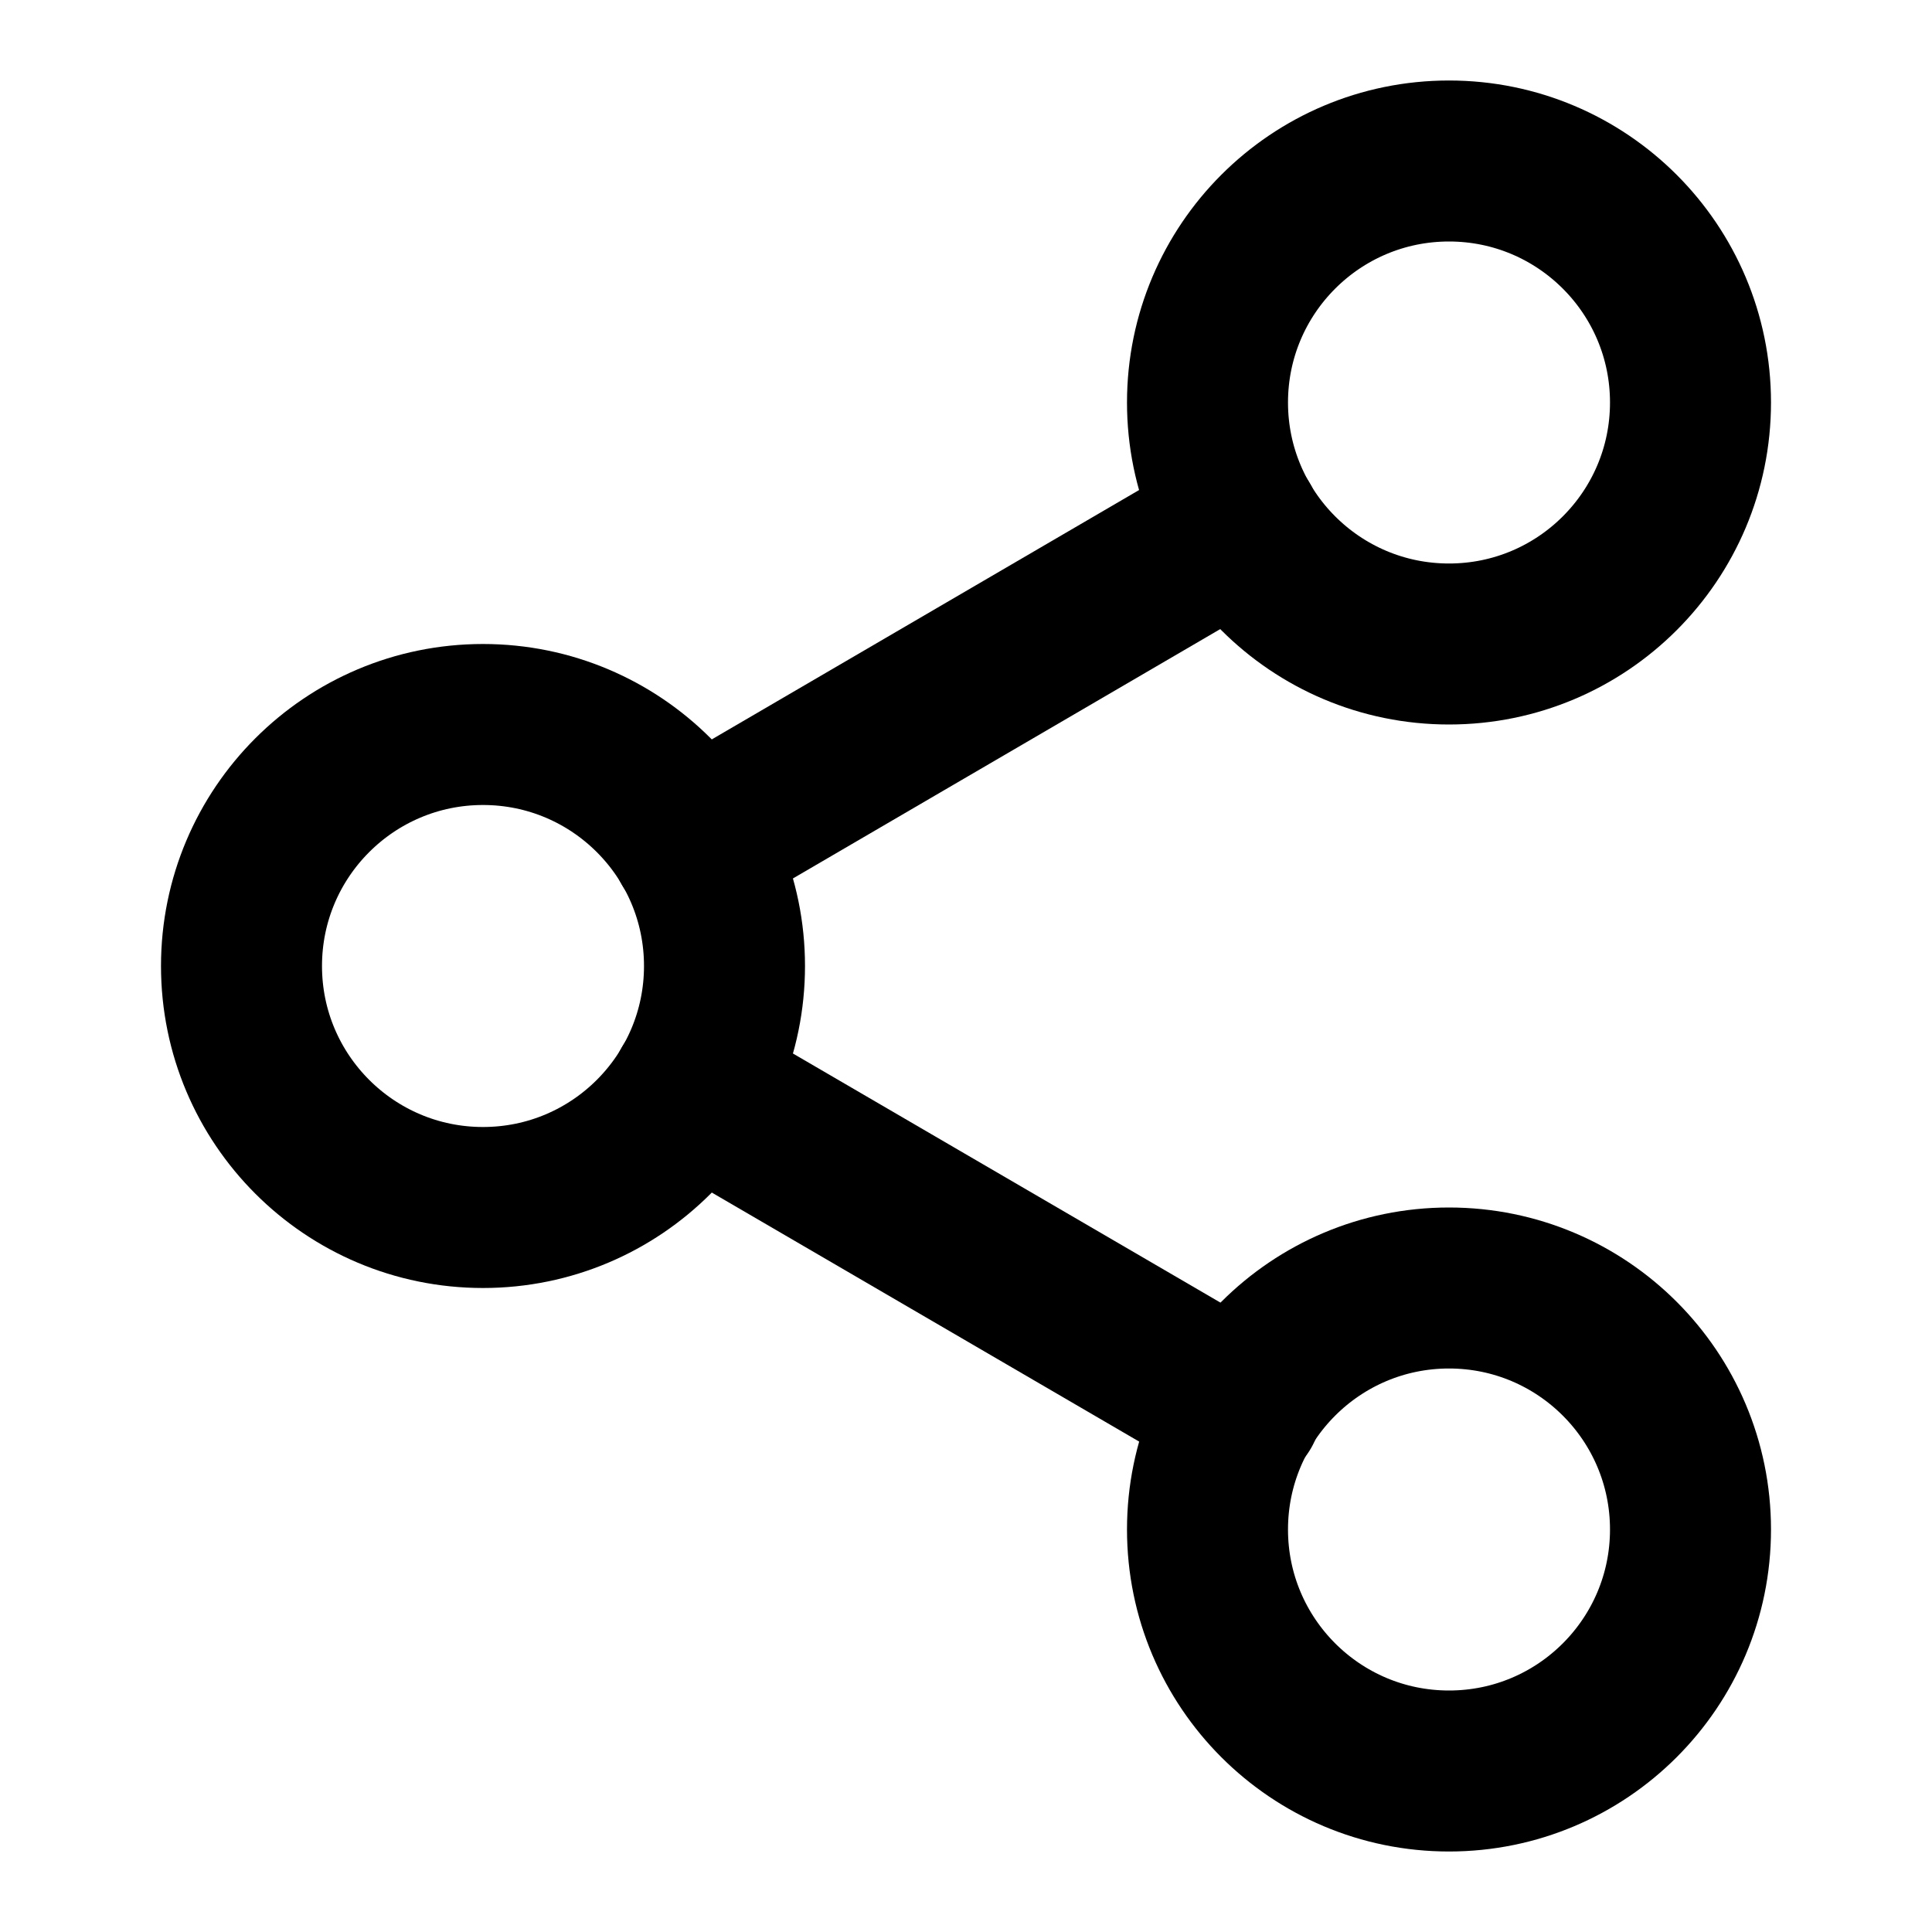
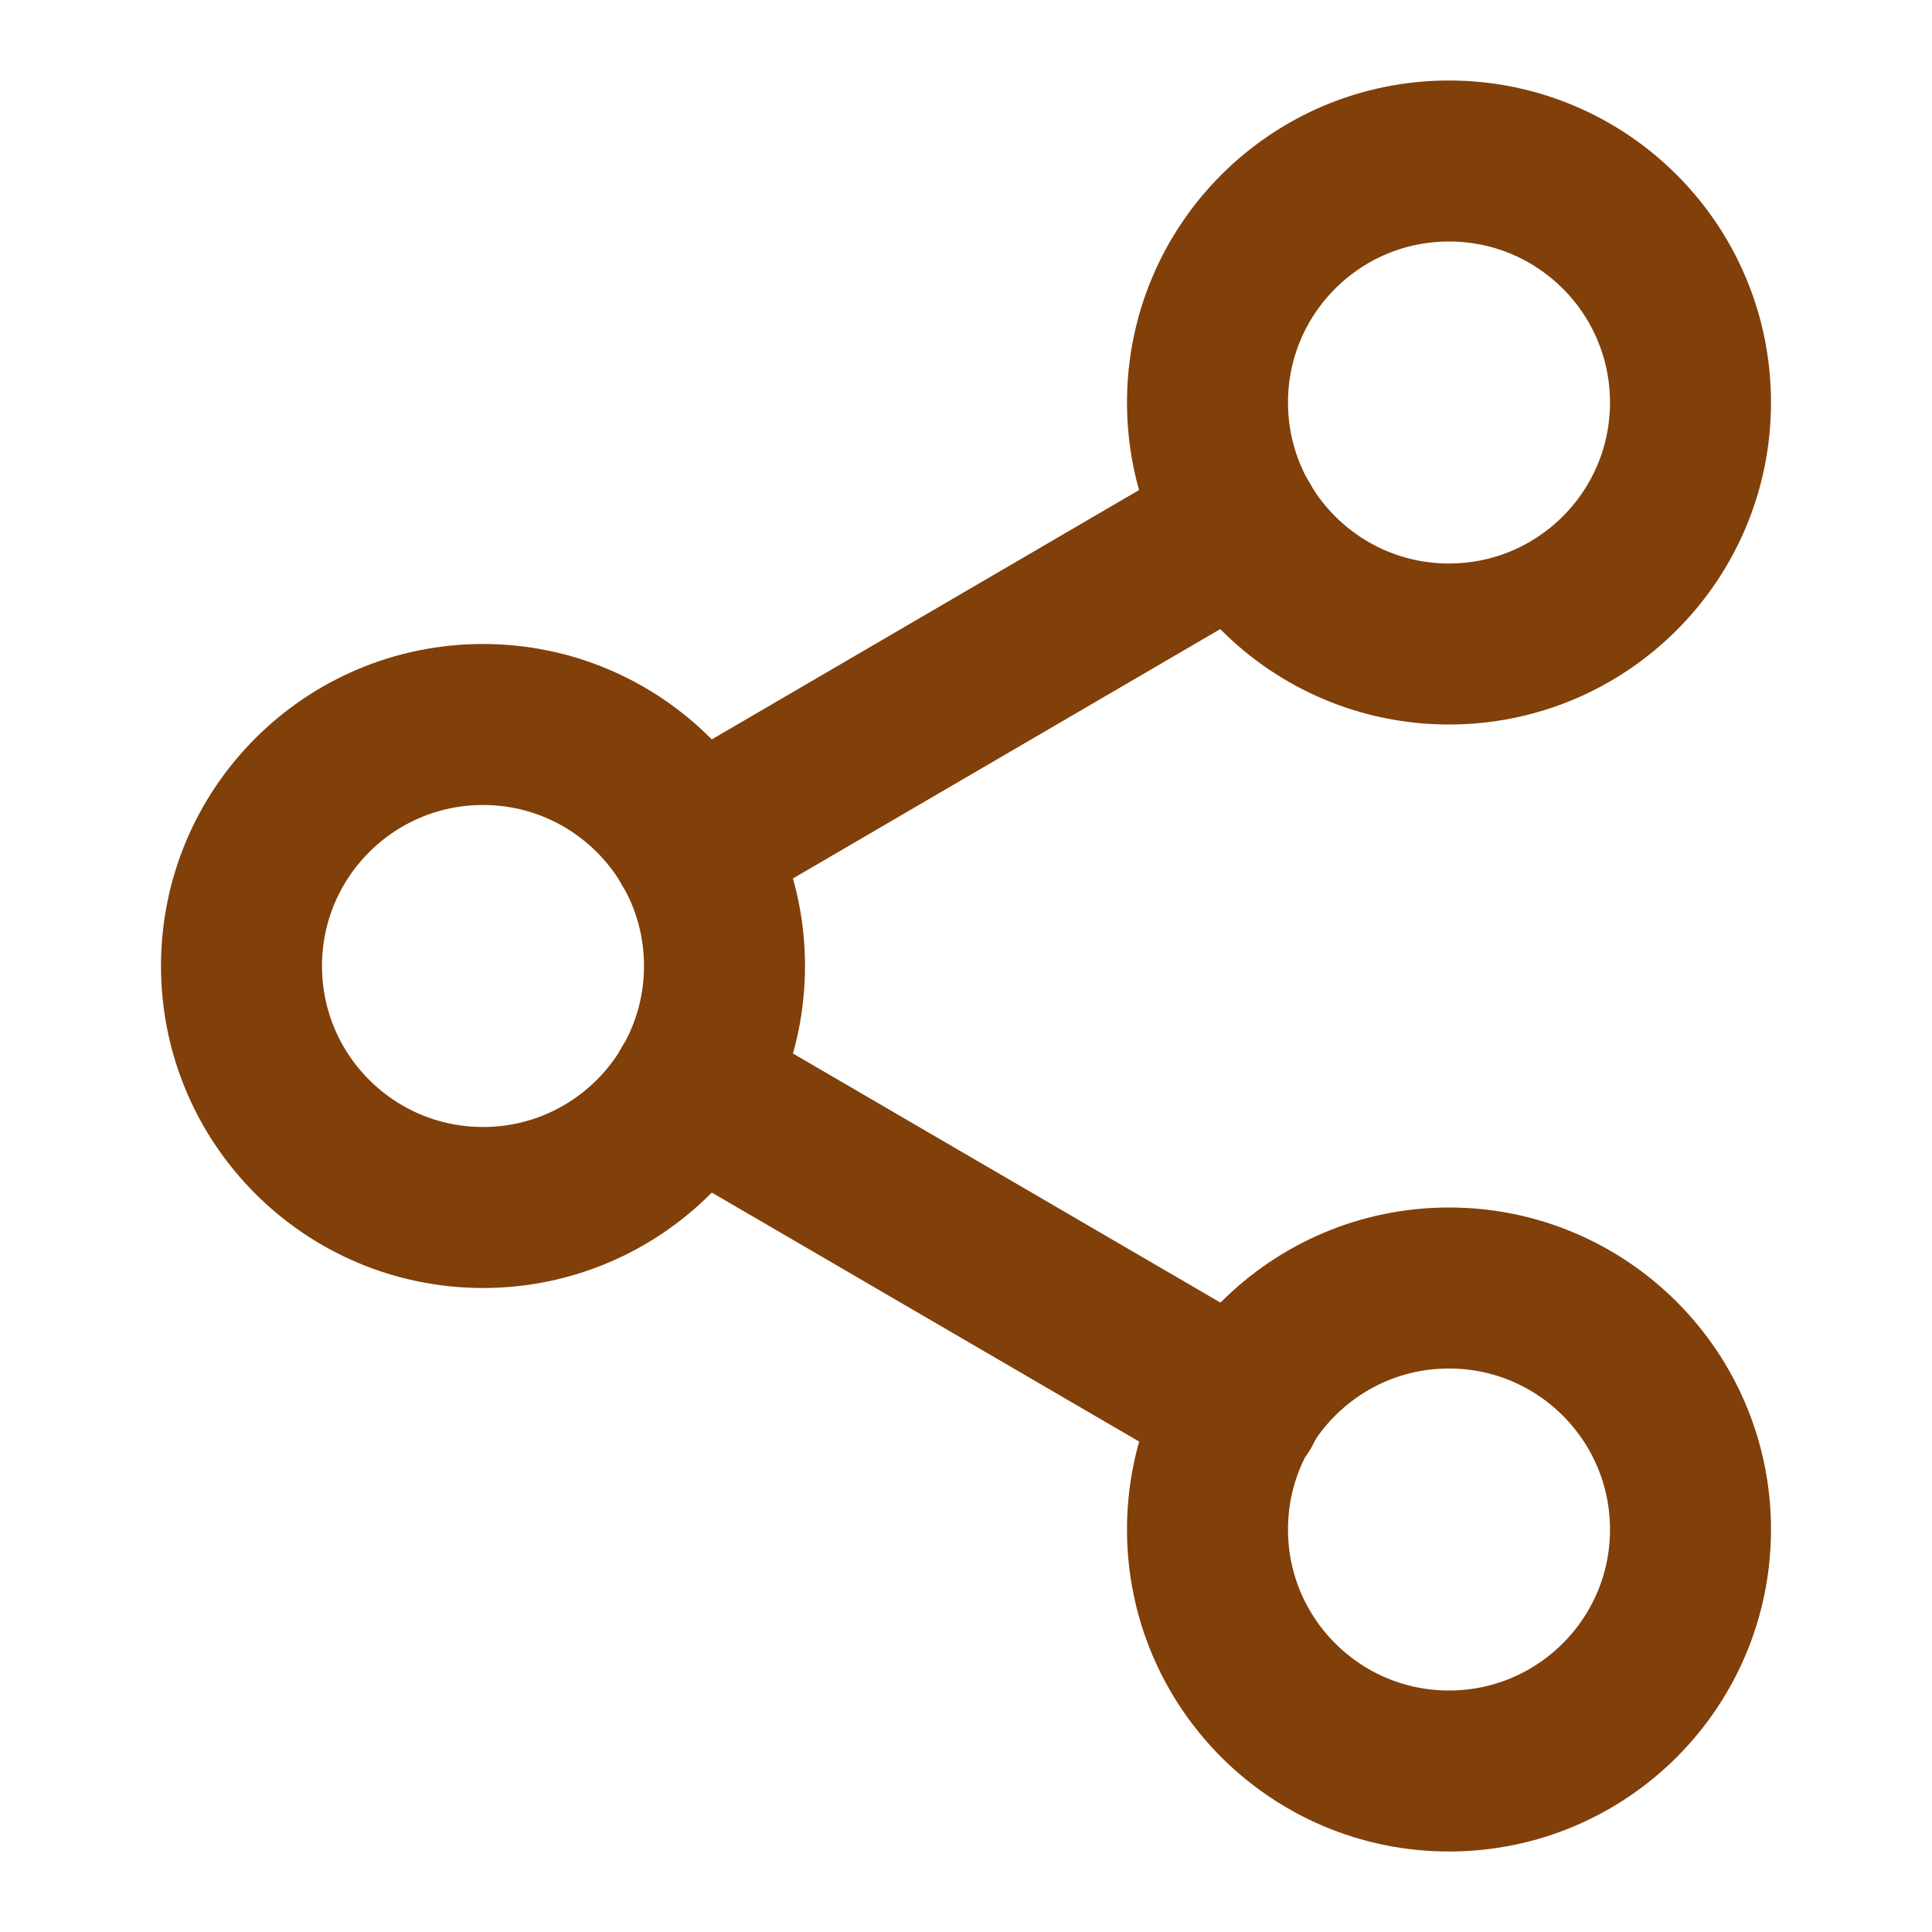
- <svg xmlns="http://www.w3.org/2000/svg" width="24" height="24" viewBox="0 0 24 24" fill="none" stroke="currentColor" stroke-width="2" stroke-linecap="round" stroke-linejoin="round" class="feather feather-share-2">
+ <svg xmlns="http://www.w3.org/2000/svg" width="24" height="24" viewBox="0 0 24 24" fill="none" stroke="#813F09" stroke-width="2" stroke-linecap="round" stroke-linejoin="round" class="feather feather-share-2">
  <circle cx="18" cy="5" r="3" />
  <circle cx="6" cy="12" r="3" />
  <circle cx="18" cy="19" r="3" />
  <line x1="8.59" y1="13.51" x2="15.42" y2="17.49" />
  <line x1="15.41" y1="6.51" x2="8.59" y2="10.49" />
</svg>
